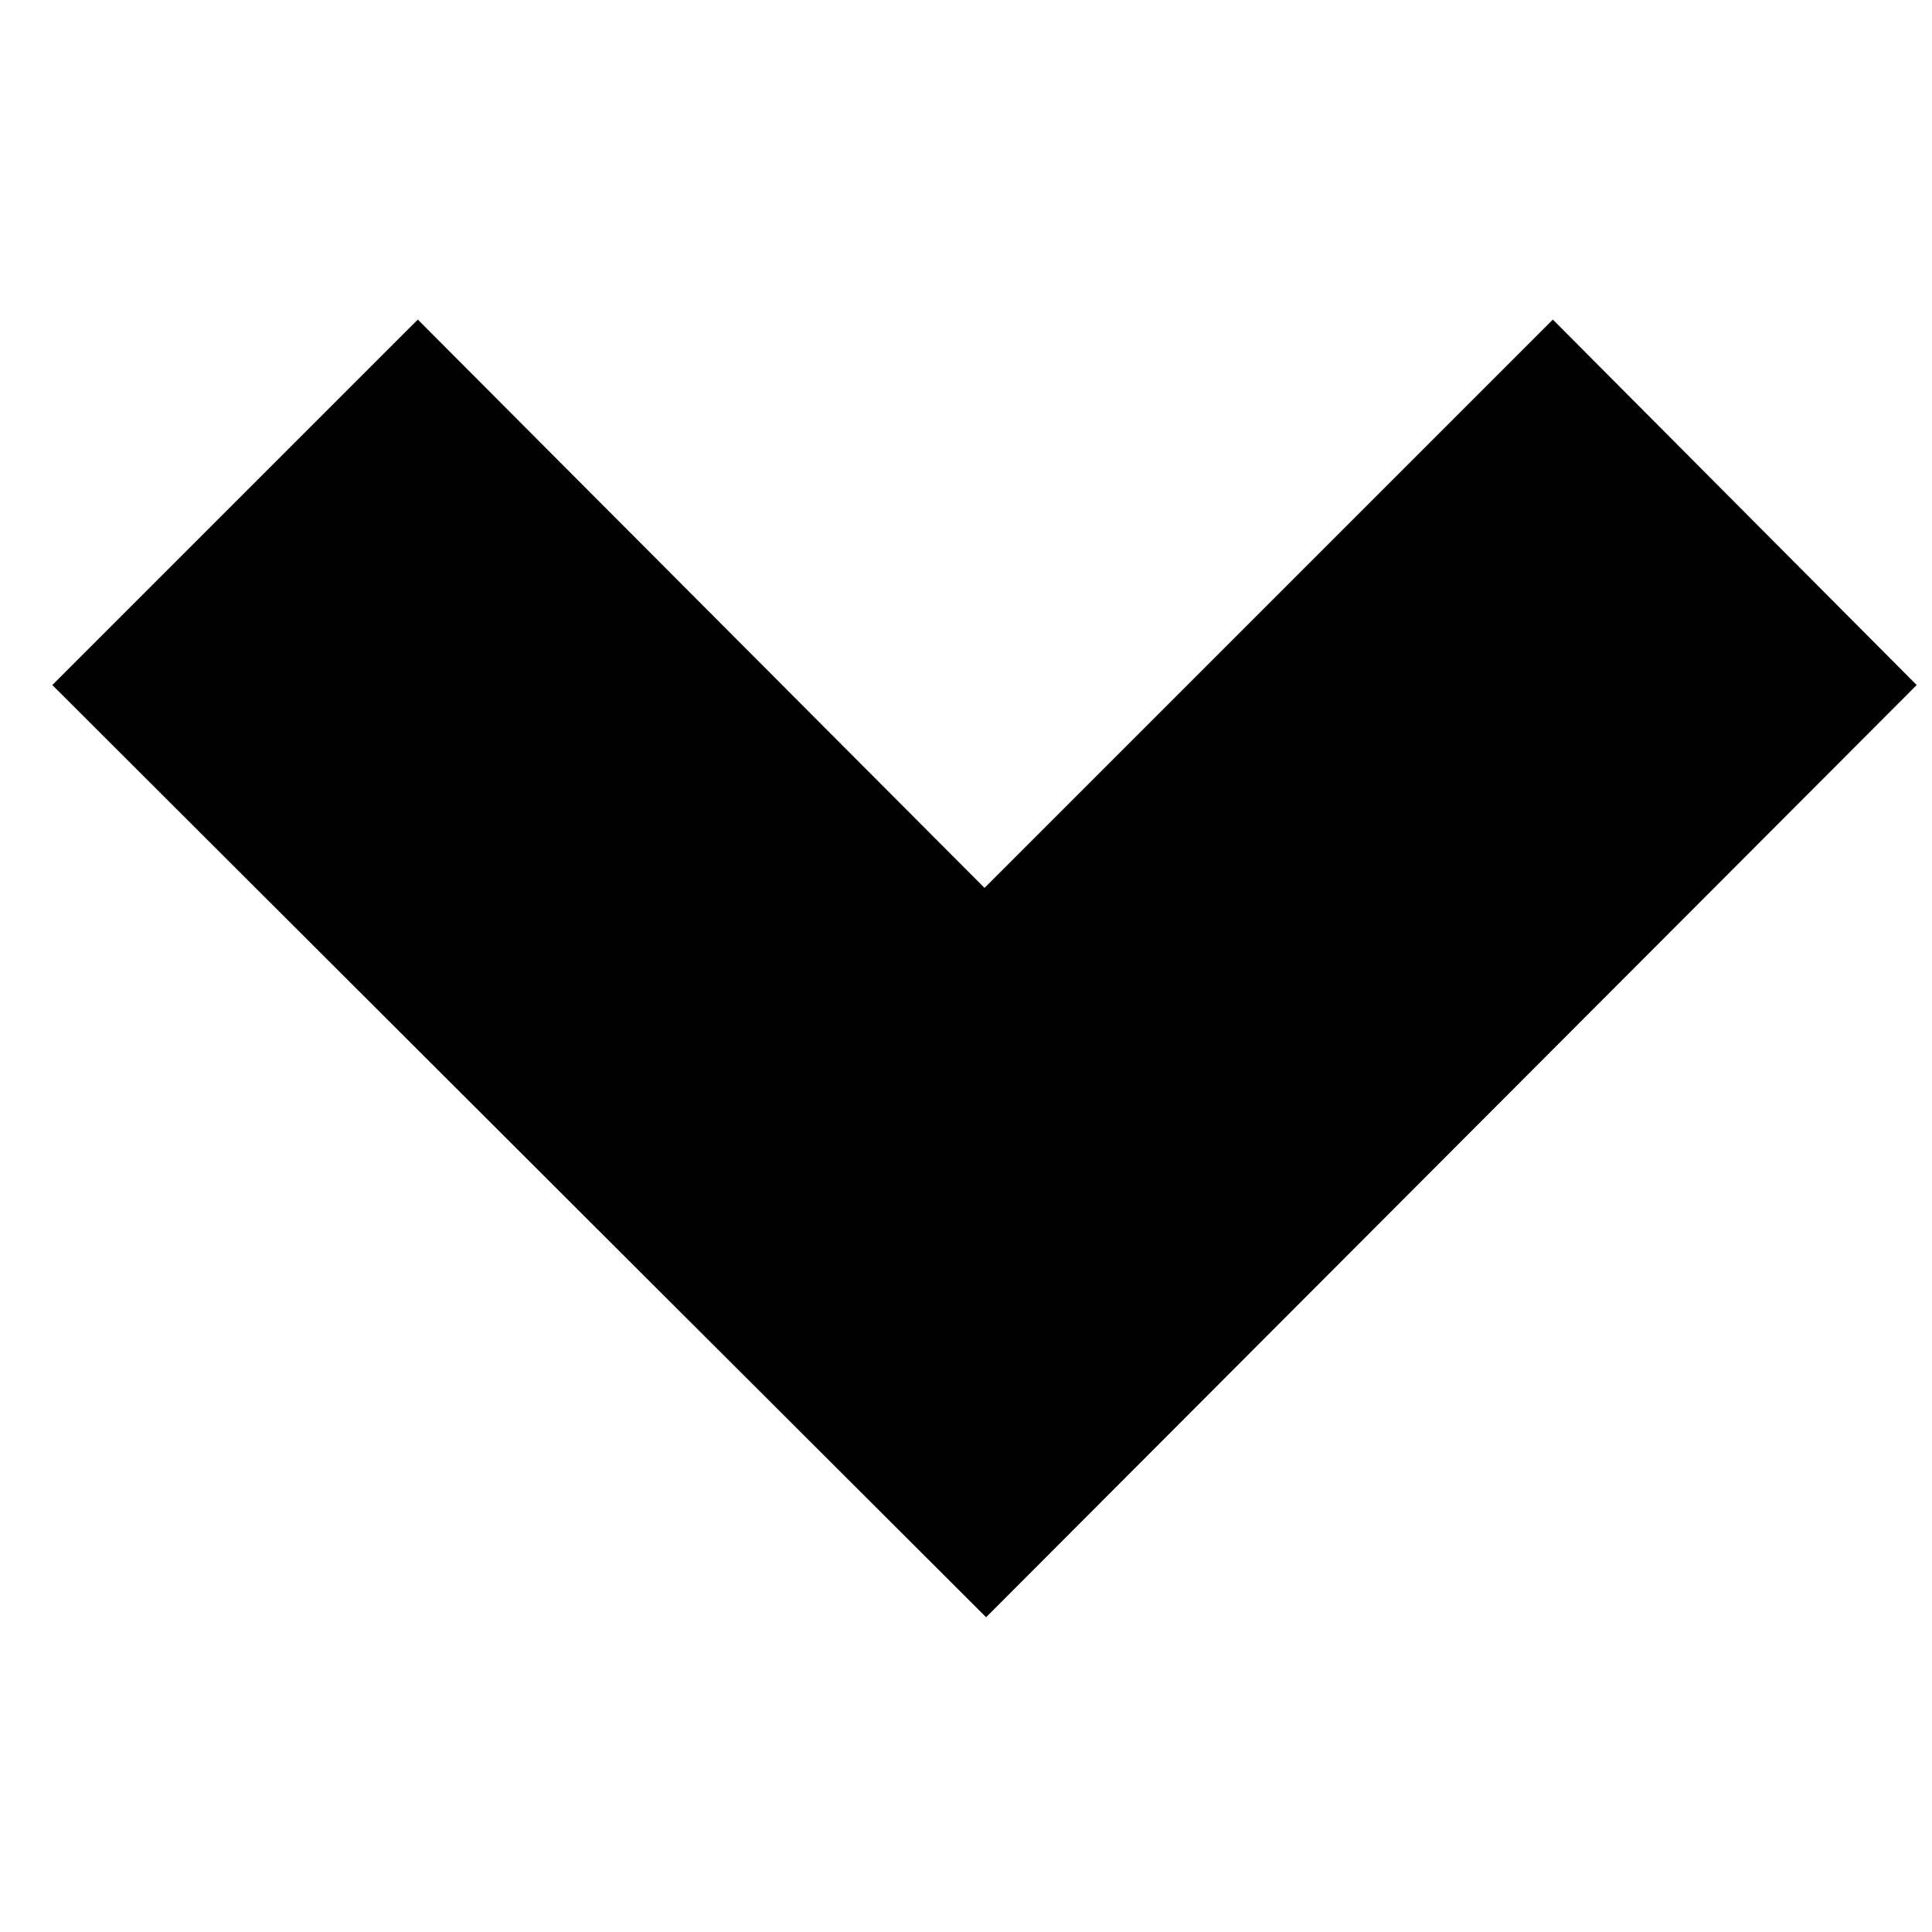
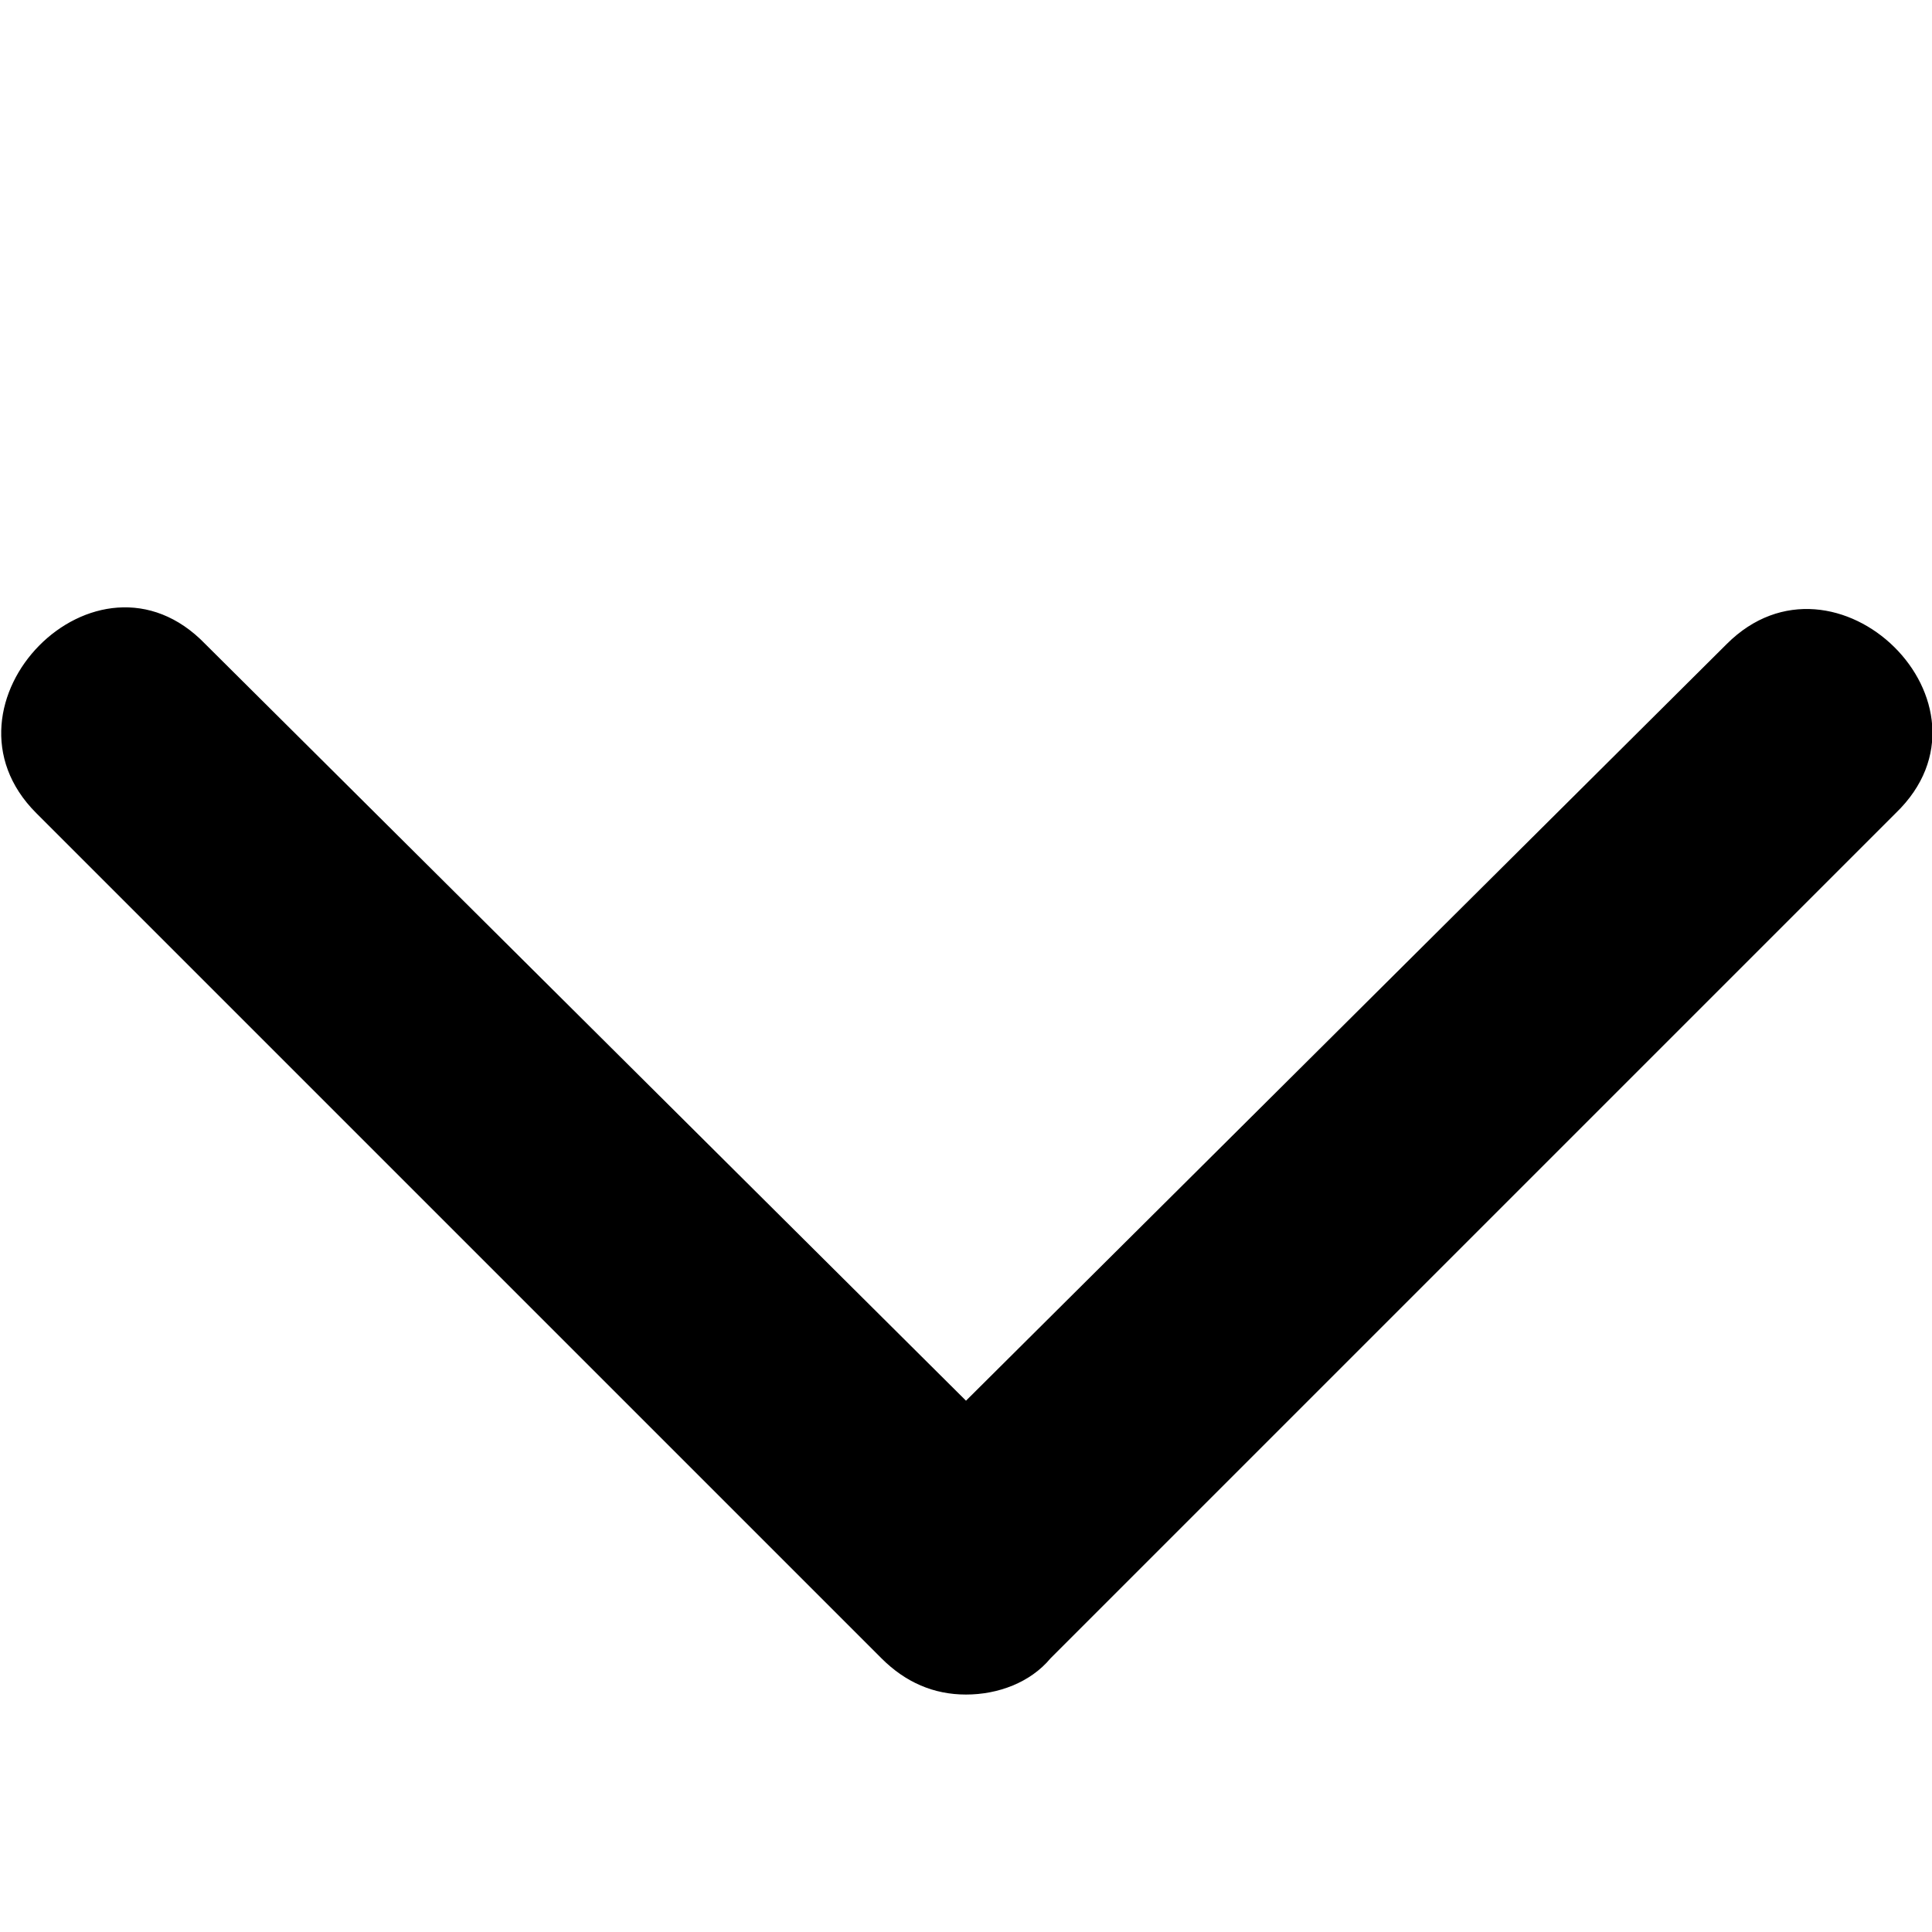
- <svg xmlns="http://www.w3.org/2000/svg" version="1.1" width="100" height="100" viewBox="0 0 100 100">
-   <g>
- </g>
-   <path d="M2.708 35.458l48.333 48.25 48.167-48.25-18.833-18.917-29.417 29.417-29.333-29.417z" fill="#000000" />
+ <svg xmlns="http://www.w3.org/2000/svg" version="1.1" width="32" height="32" viewBox="0 0 32 32">
+   <path d="M16 28.067c-0.533 0-1-0.2-1.4-0.6l-14-14c-1.8-1.8 1-4.667 2.8-2.8l12.6 12.533 12.6-12.533c1.8-1.8 4.667 1 2.8 2.8l-14 14c-0.333 0.4-0.867 0.6-1.4 0.6z" />
</svg>
